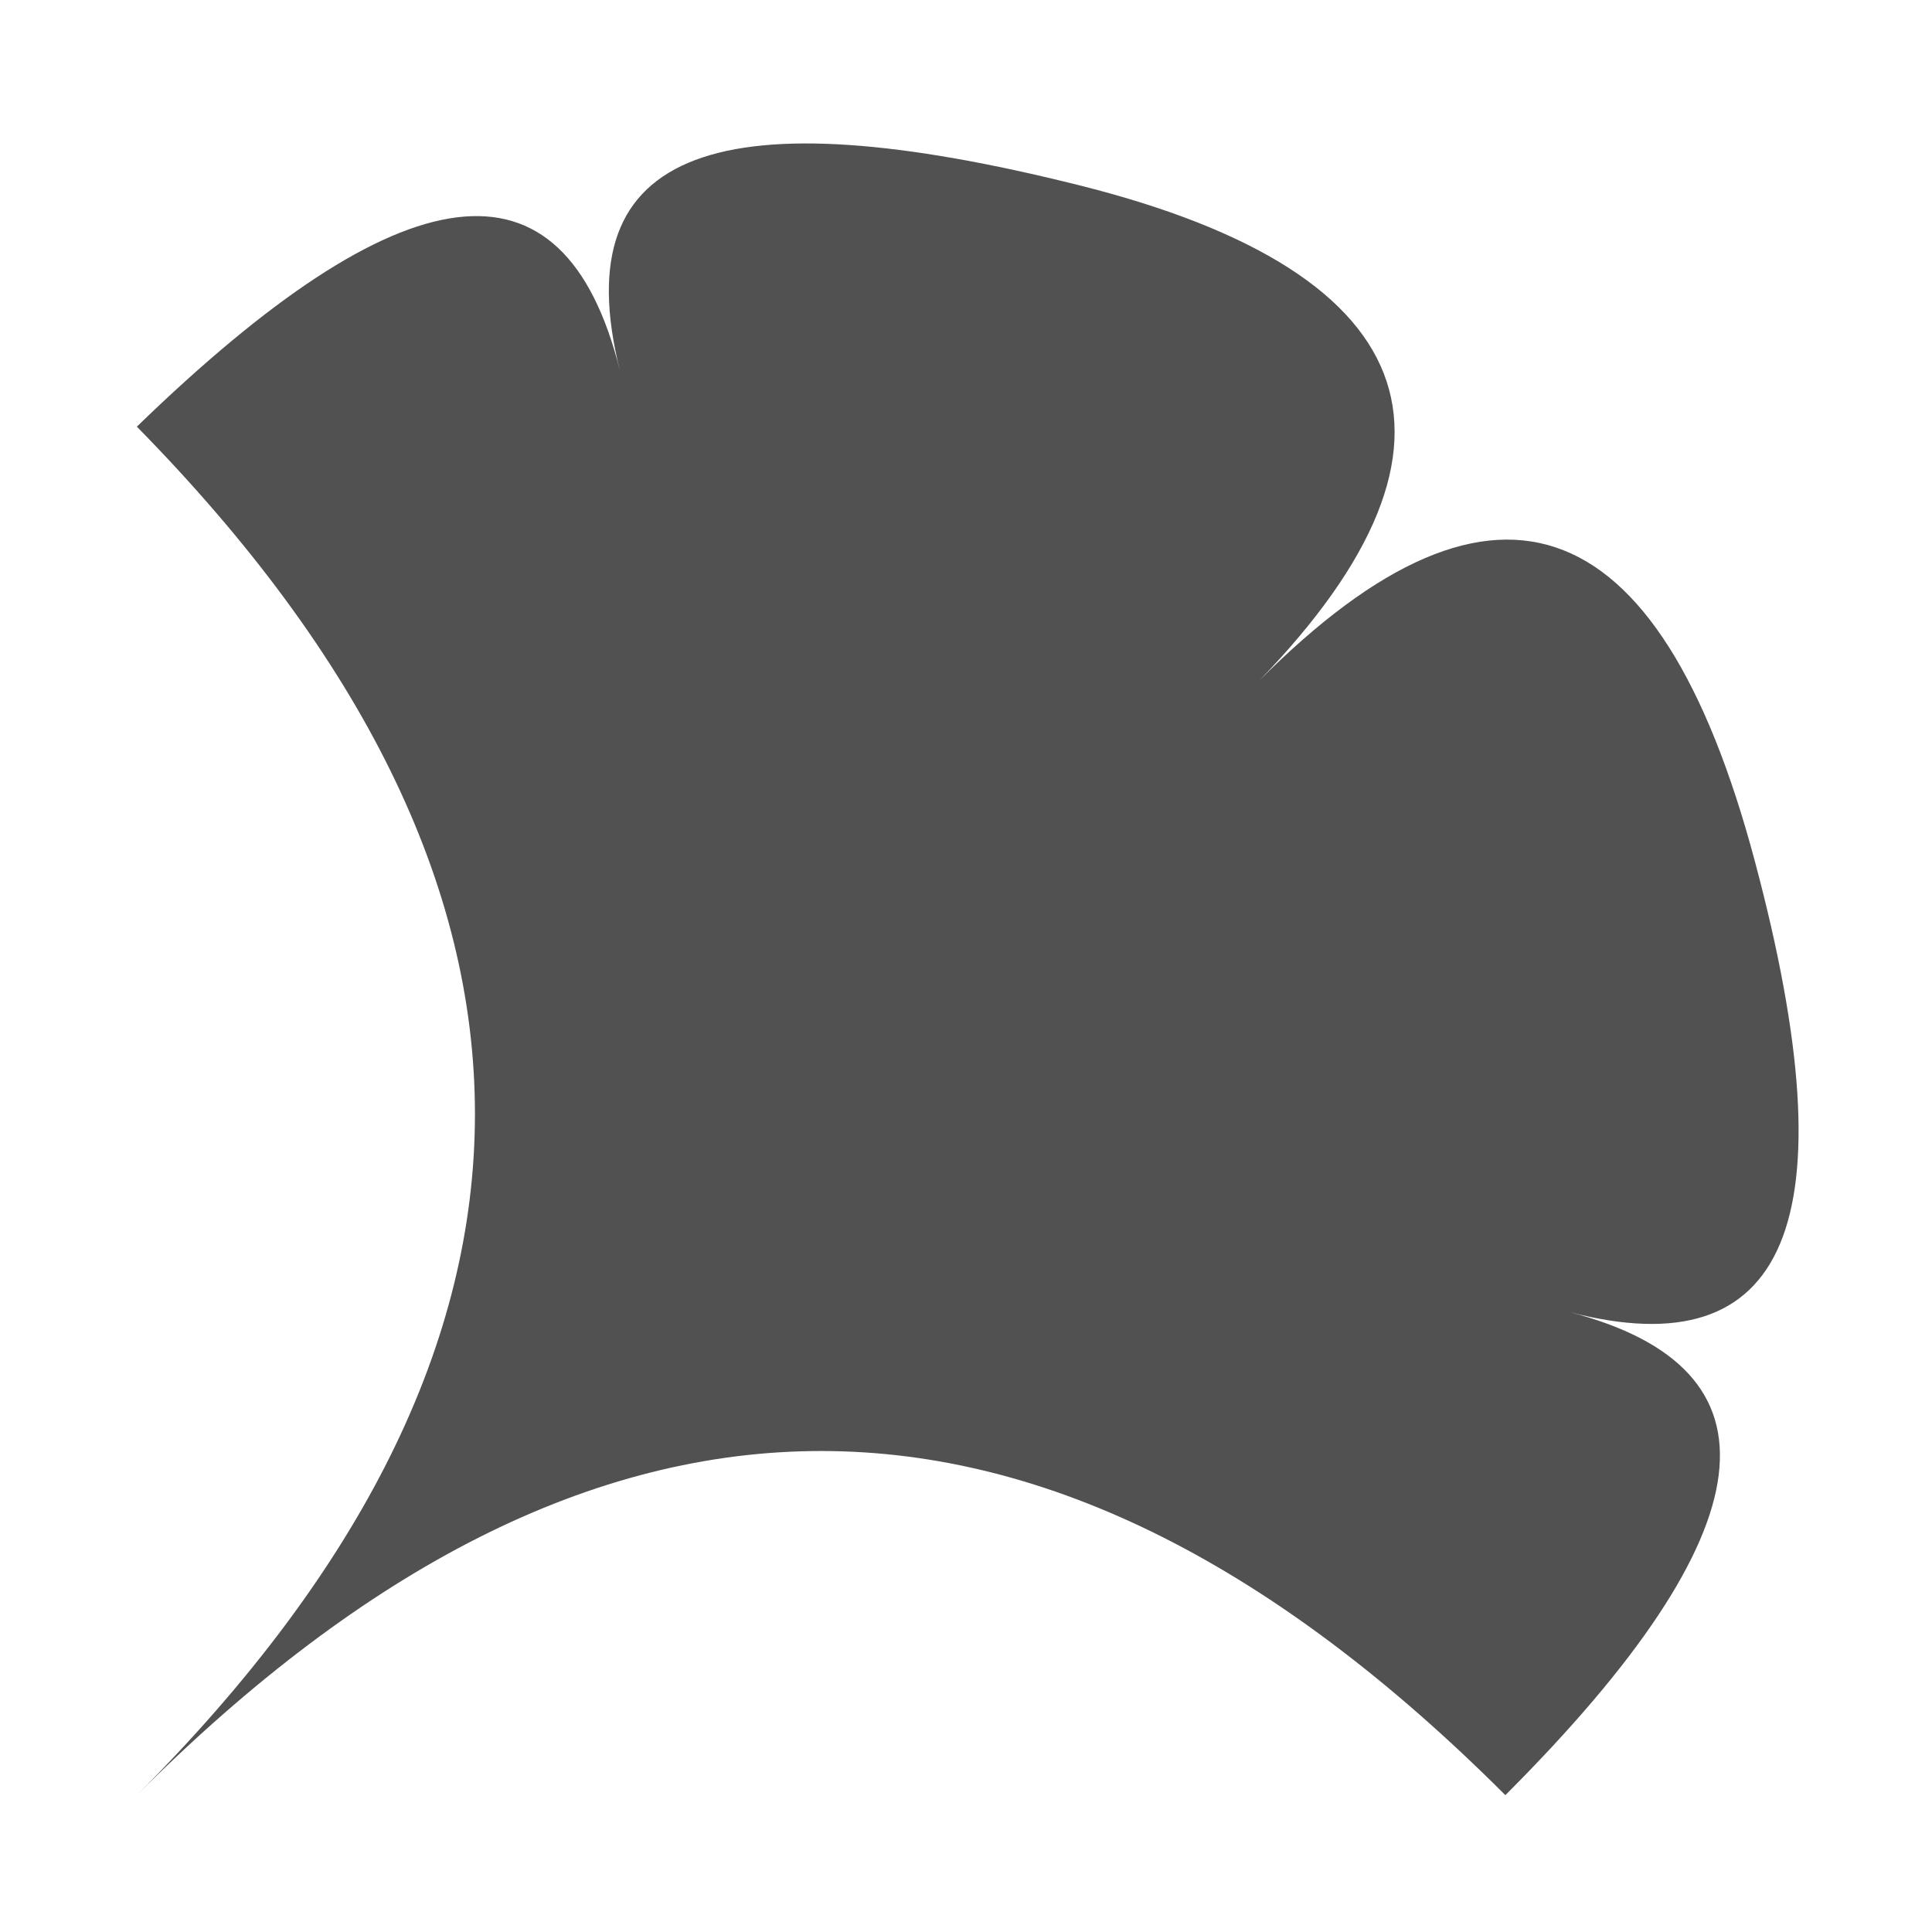
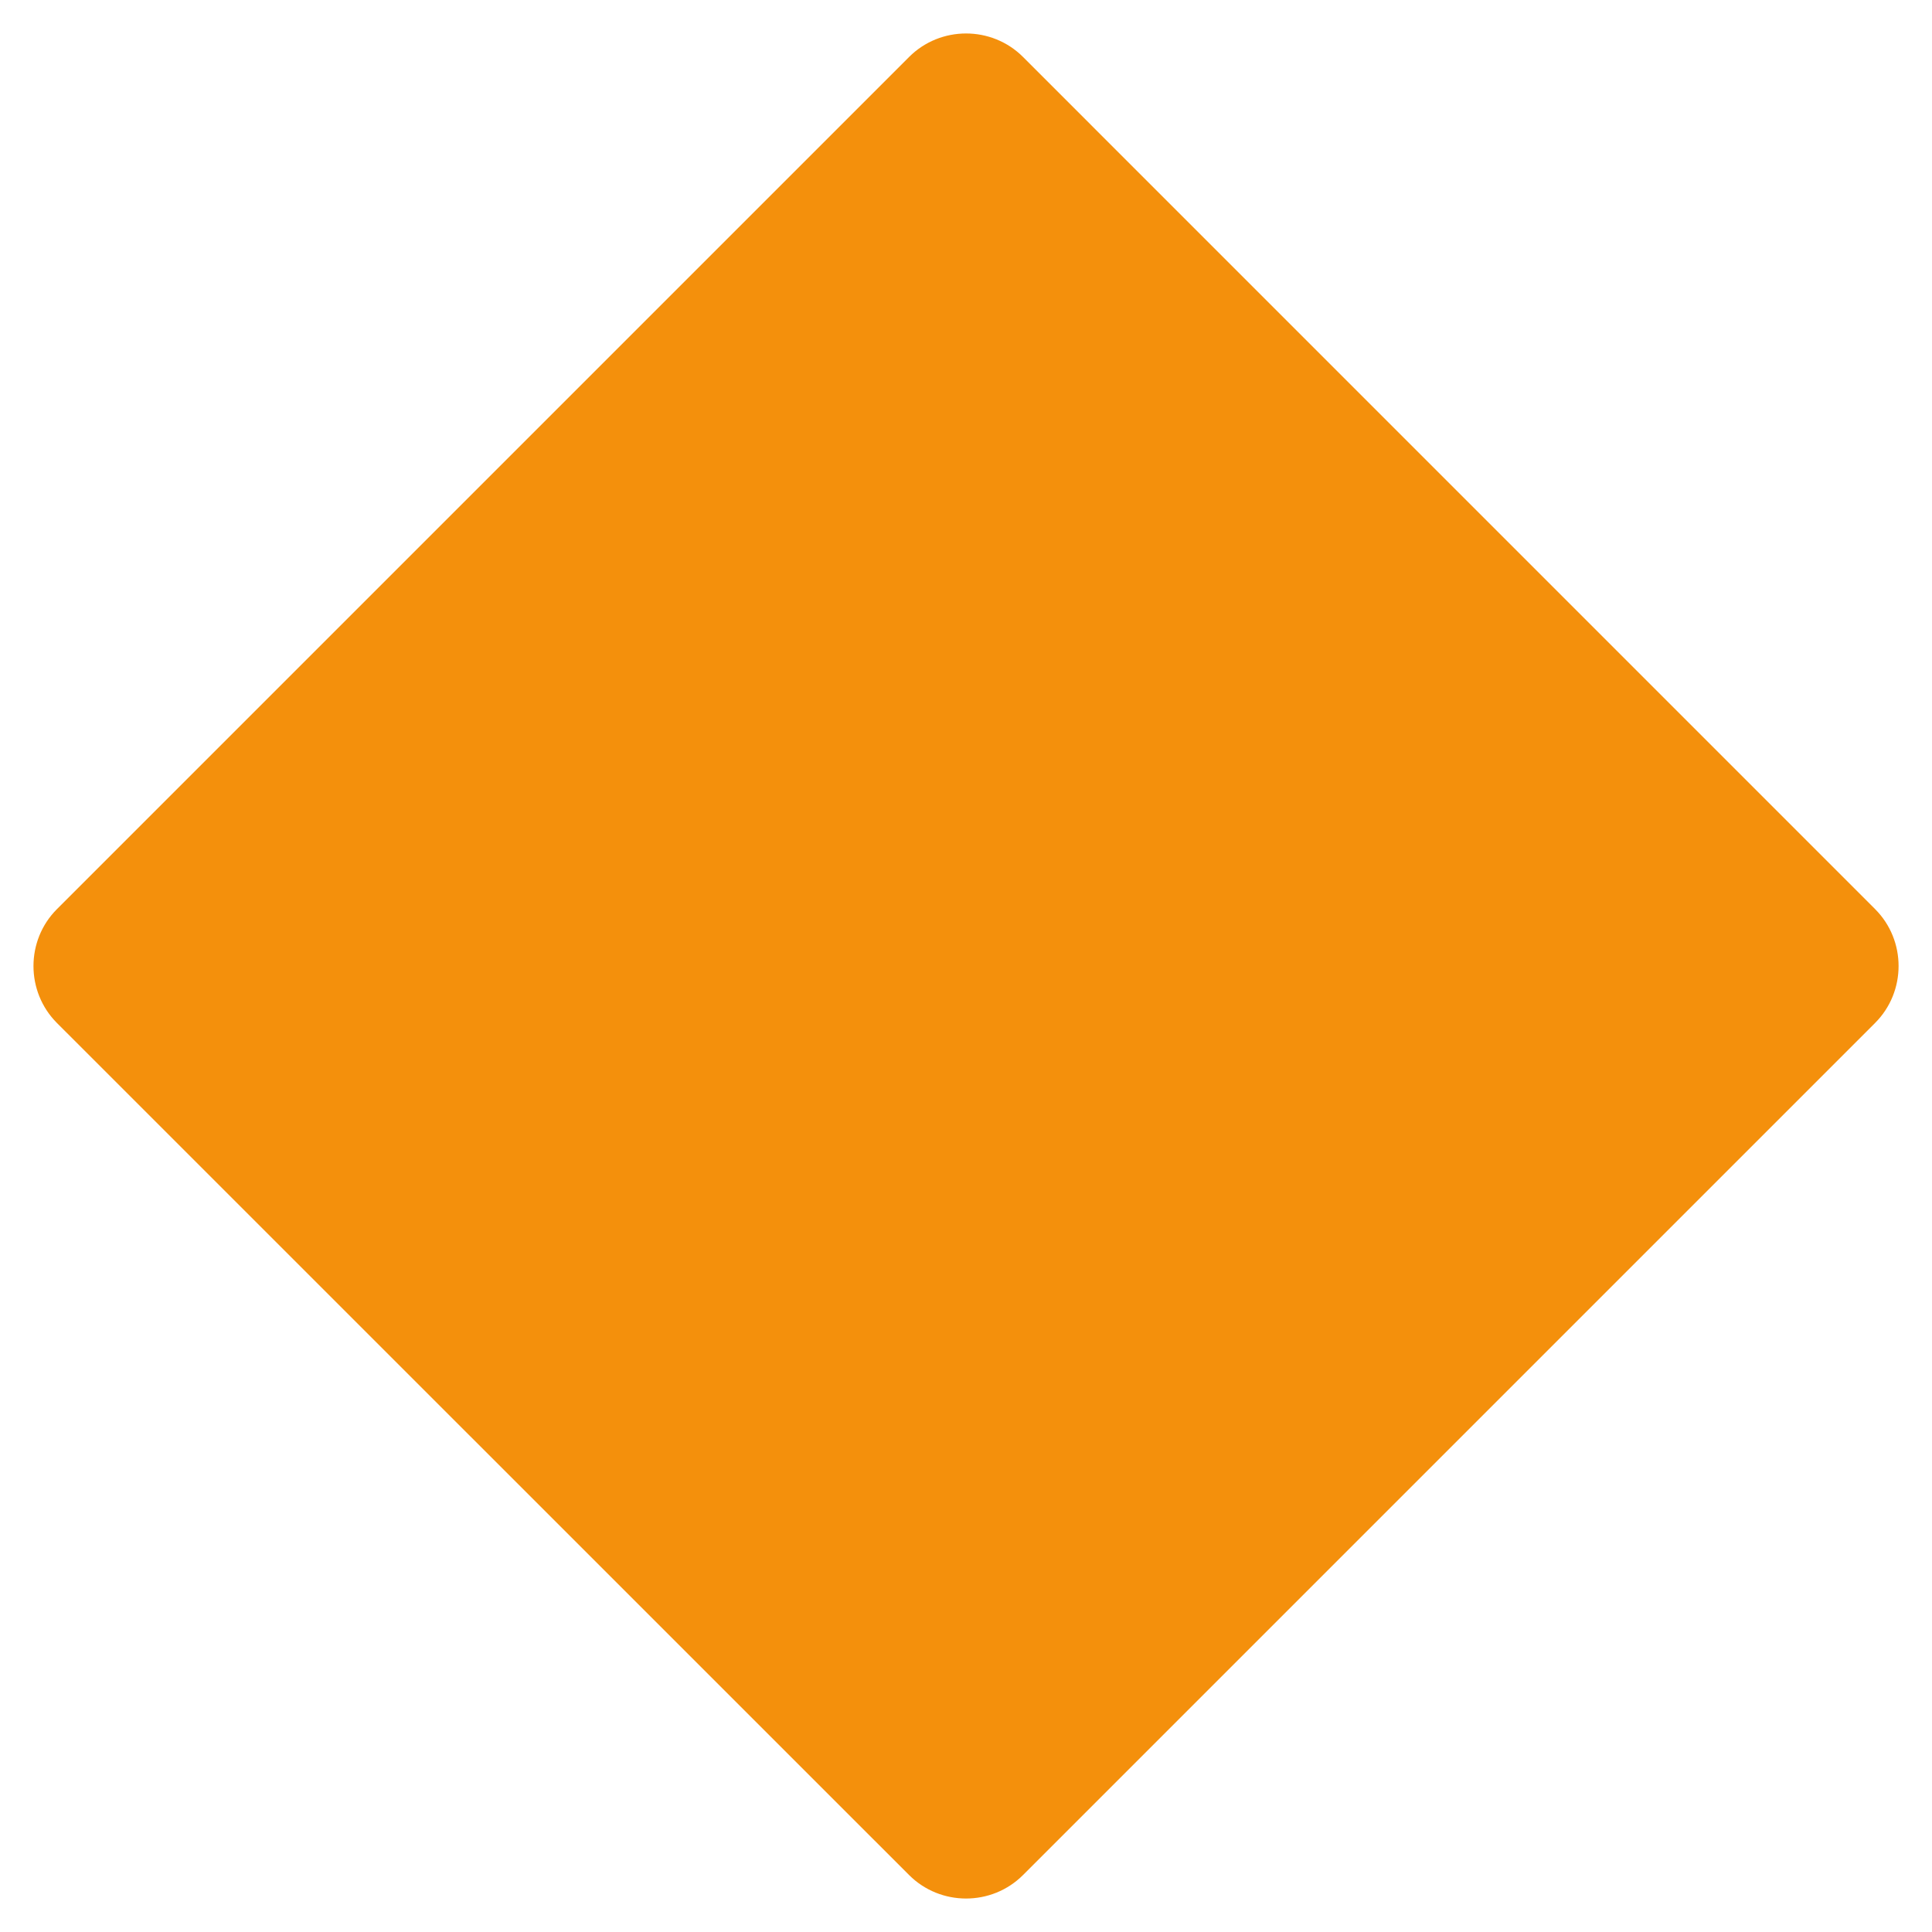
- <svg xmlns="http://www.w3.org/2000/svg" version="1.1" x="0px" y="0px" width="24px" height="24px" viewBox="0 0 24 24">
-   <style type="text/css">
- 	.st0{fill:#515151;}
- </style>
-   <path class="st0" d="M1.7,22.3c5.7-5.7,11.3-5.7,17,0c3.3-3.3,3.5-5.3,0.8-6c2.7,0.7,3.5-1.1,2.3-5.6s-3.3-5.2-6.3-2.1  c3-3,2.3-5.2-2.1-6.3S7,1.8,7.7,4.6C7,1.8,5,2.1,1.7,5.3C7.3,11,7.3,16.7,1.7,22.3" />
+ <svg xmlns="http://www.w3.org/2000/svg" viewBox="0 0 36 36">
+   <path fill="#F4900C" d="M1.061 19.062c-.583-.584-.583-1.539 0-2.122L16.94 1.061c.583-.583 1.539-.583 2.122 0L34.94 16.94c.583.583.583 1.538 0 2.121L19.062 34.939c-.583.583-1.539.583-2.122 0L1.061 19.062z" />
</svg>
